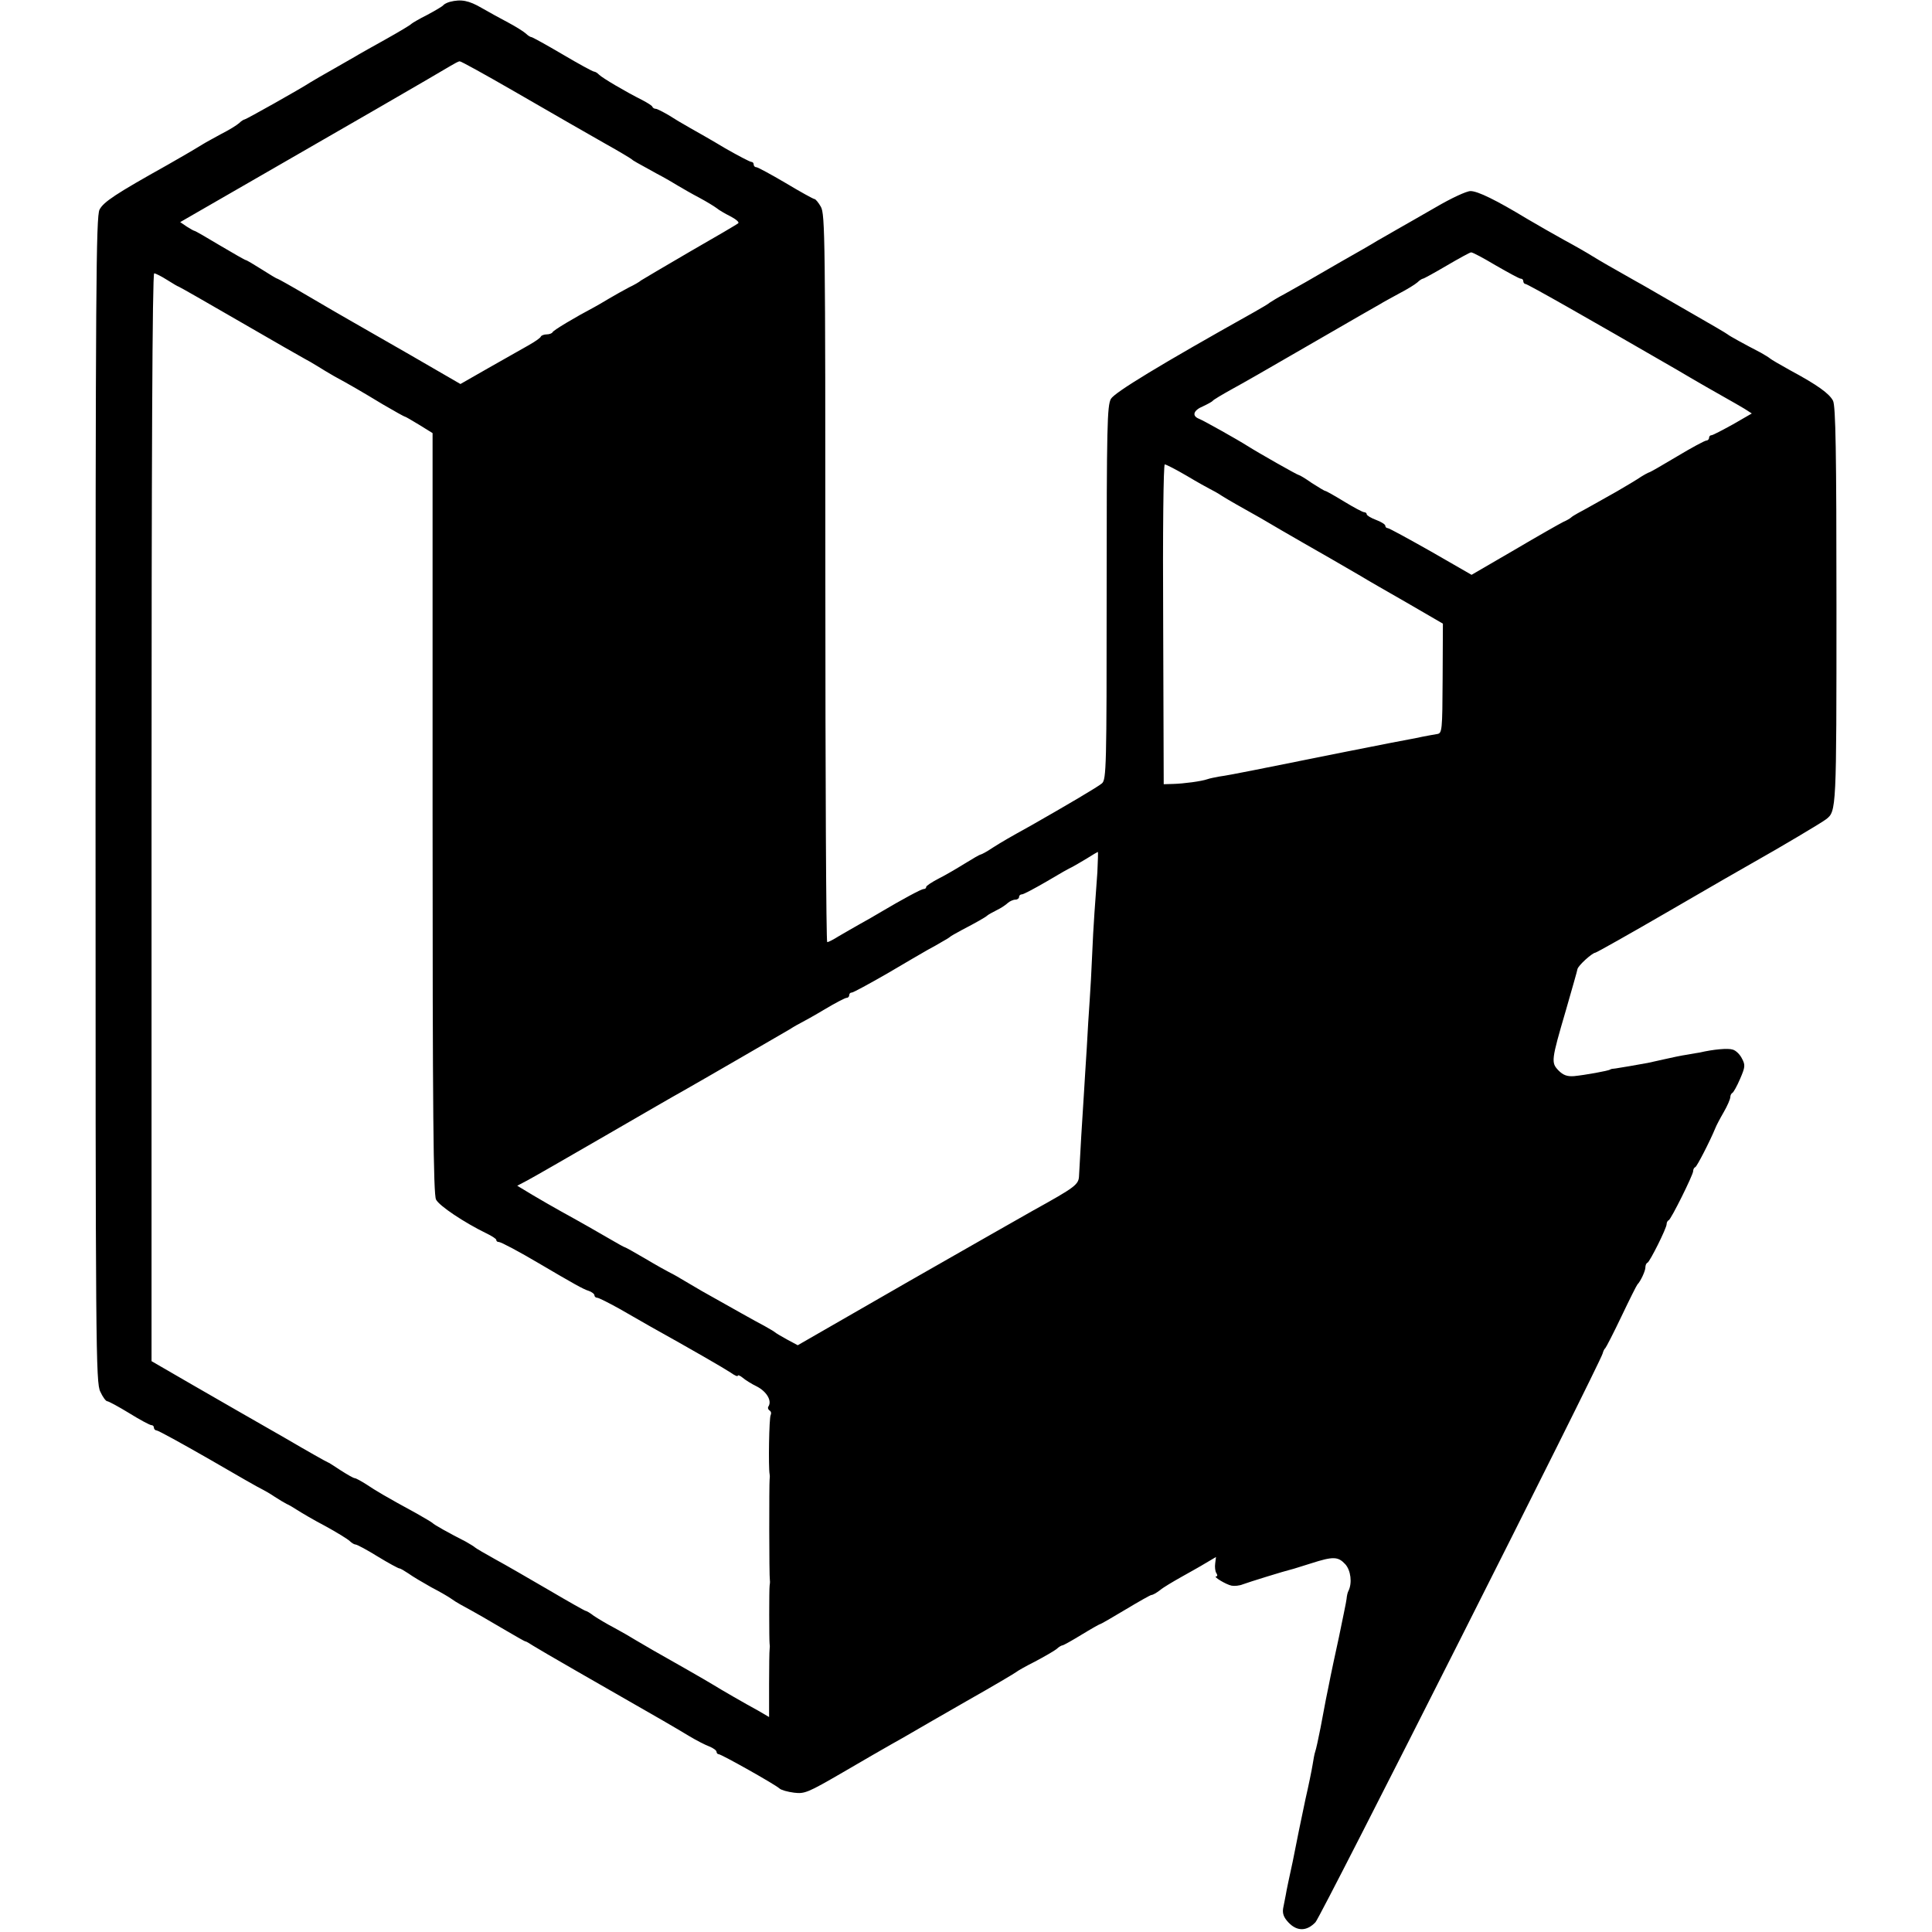
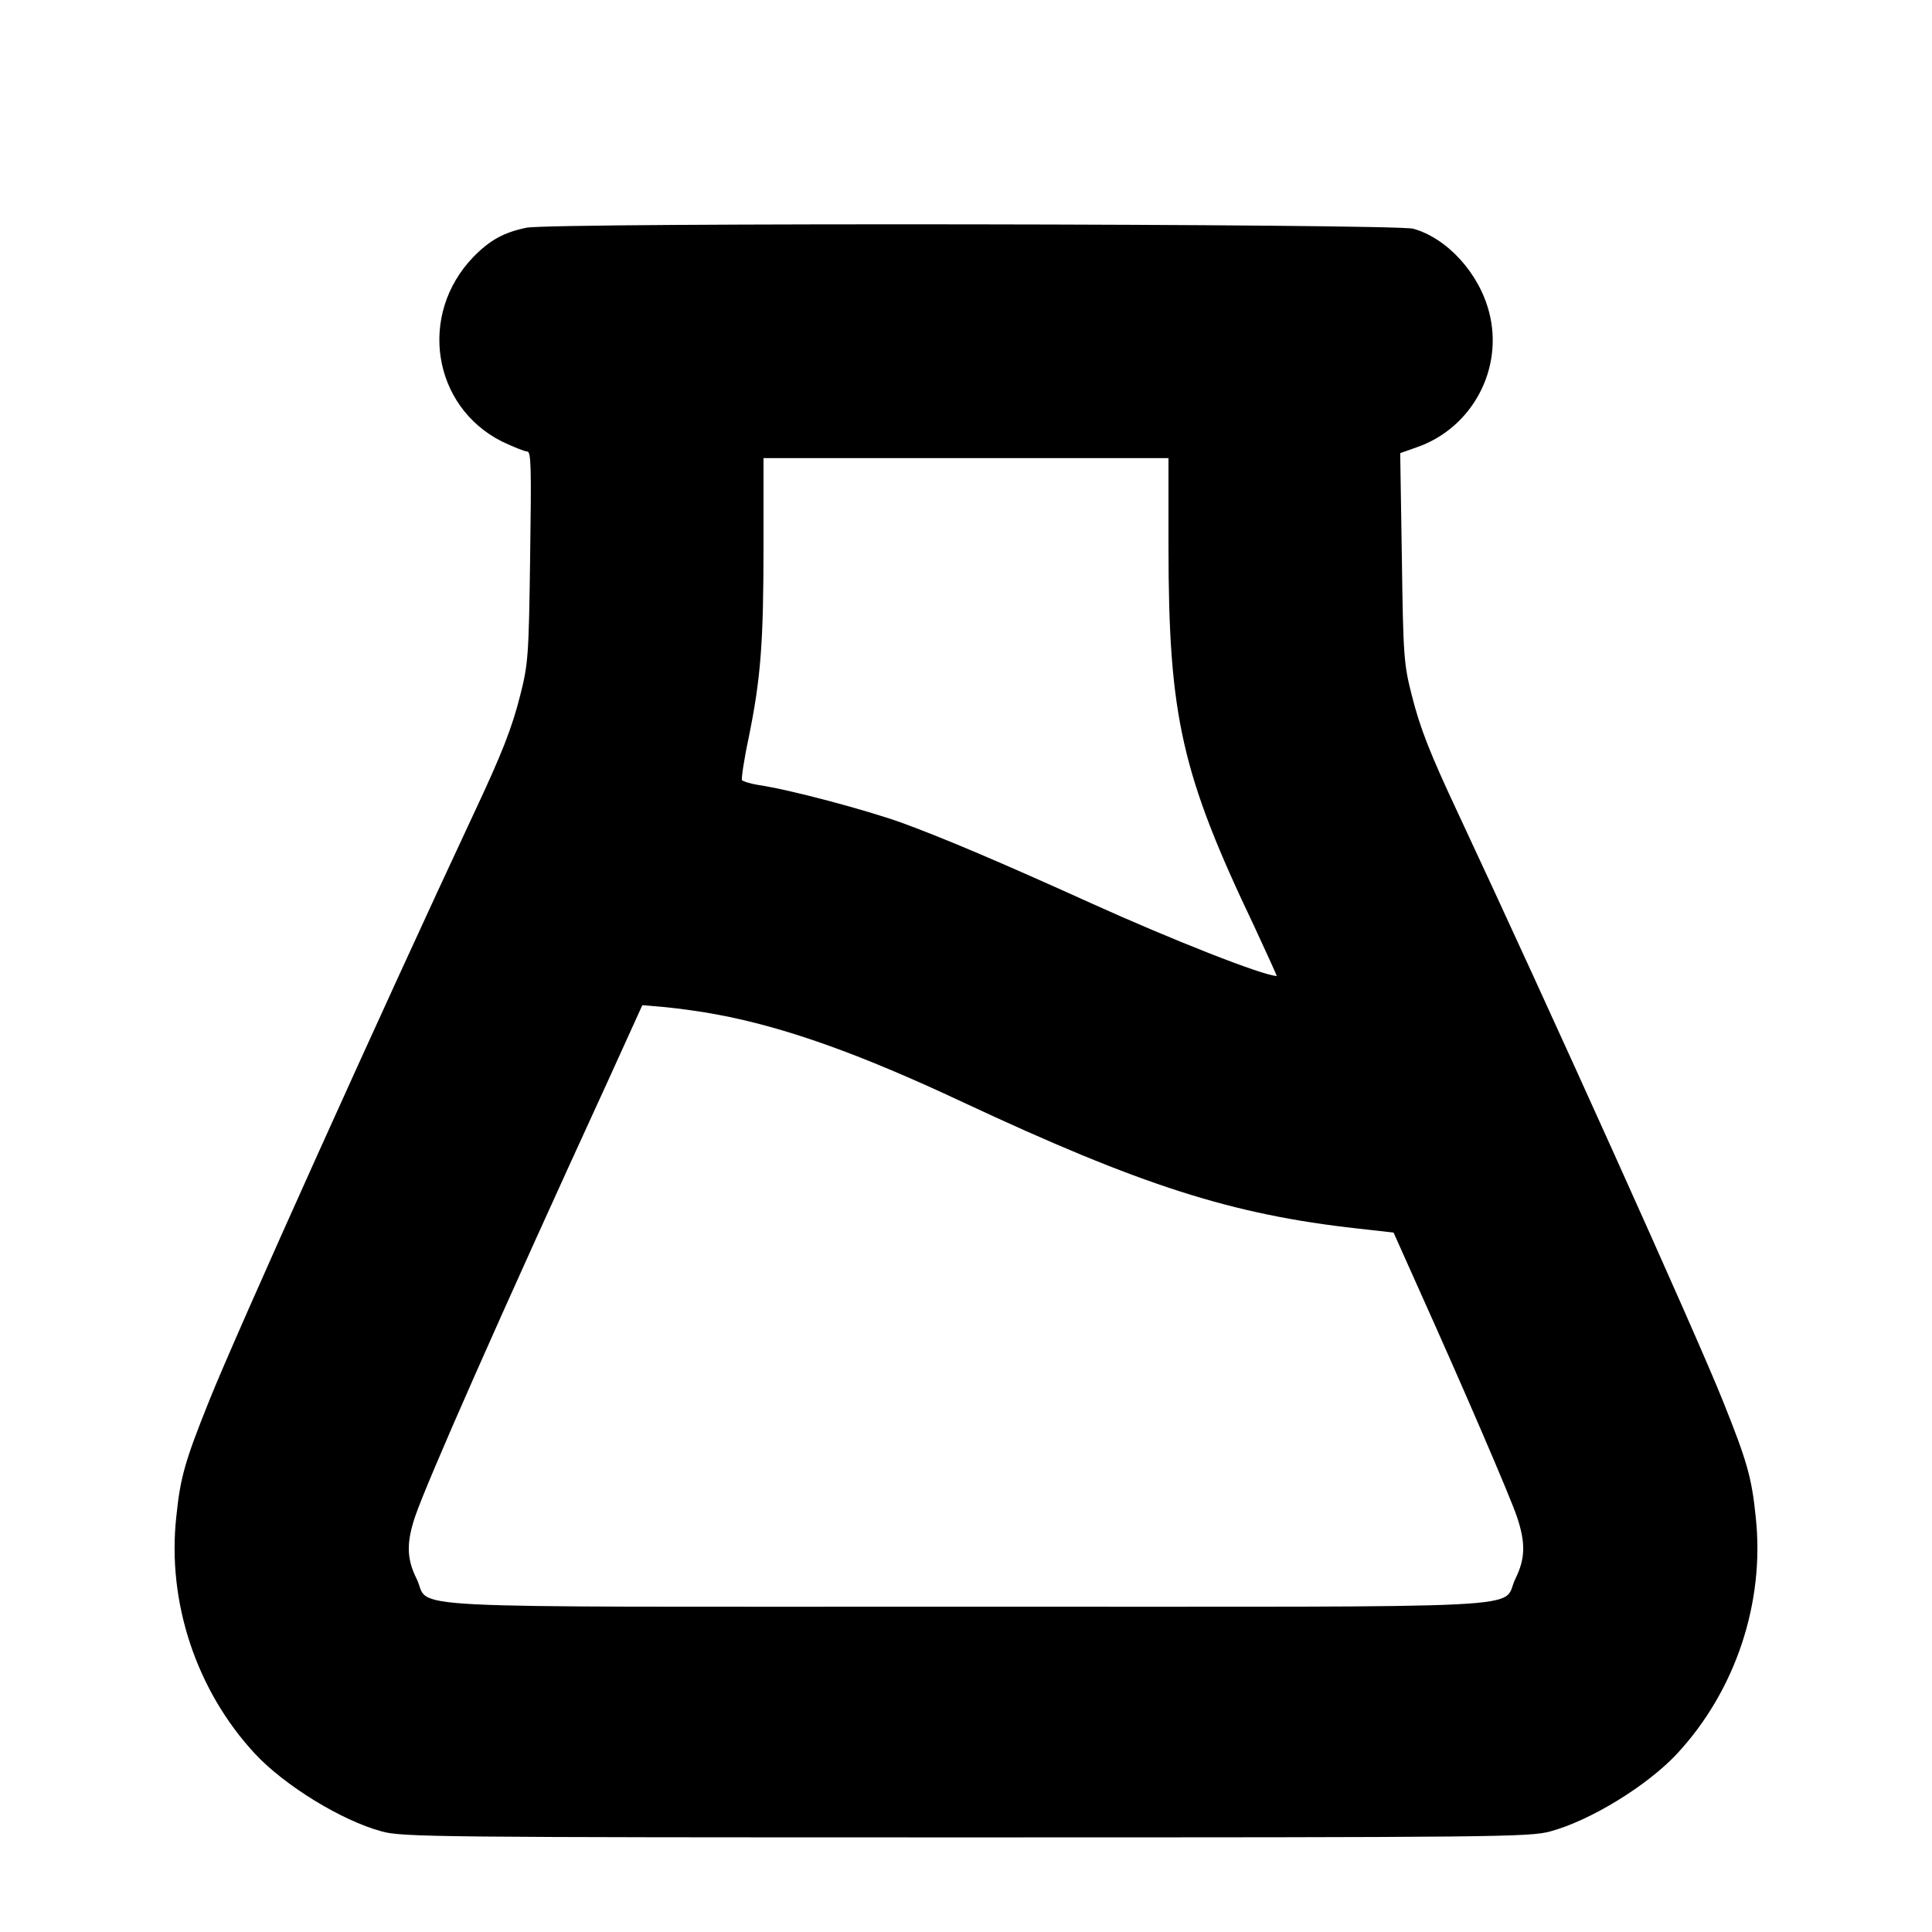
- <svg xmlns="http://www.w3.org/2000/svg" version="1.0" width="728pt" height="728pt" viewBox="0 0 728 728" preserveAspectRatio="xMidYMid meet">
-   <g transform="translate(0,728) scale(0.1,-0.1)" fill="#000000" stroke="none">
-     <path d="M1695 7273 c-11 -3 -22 -9 -25 -13 -3 -4 -30 -20 -60 -36 -30 -15 -57 -31 -60 -34 -3 -4 -45 -29 -93 -56 -49 -27 -96 -54 -105 -59 -9 -6 -51 -29 -92 -53 -41 -23 -82 -47 -90 -52 -38 -25 -243 -140 -248 -140 -3 0 -13 -6 -21 -14 -9 -8 -38 -26 -66 -40 -27 -15 -59 -32 -70 -39 -39 -24 -91 -54 -135 -79 -195 -109 -240 -139 -255 -168 -13 -26 -15 -292 -15 -2224 0 -2071 1 -2197 18 -2230 9 -20 21 -36 26 -36 5 0 42 -20 83 -45 40 -25 78 -45 83 -45 6 0 10 -4 10 -10 0 -5 5 -10 10 -10 6 0 95 -49 198 -108 103 -60 194 -112 202 -115 8 -4 29 -16 45 -27 17 -11 37 -23 45 -27 8 -3 26 -14 40 -23 14 -9 61 -37 105 -60 44 -24 86 -50 93 -57 7 -7 17 -13 22 -13 5 0 43 -20 83 -45 41 -25 78 -45 82 -45 4 0 19 -9 34 -19 15 -11 54 -34 86 -52 33 -17 67 -37 75 -43 8 -6 24 -16 35 -22 52 -28 116 -65 175 -100 36 -21 67 -39 70 -39 3 0 16 -8 30 -17 25 -16 253 -147 489 -282 29 -17 74 -43 100 -59 25 -15 58 -32 74 -38 15 -6 27 -15 27 -20 0 -5 4 -9 8 -9 10 0 211 -113 229 -129 6 -6 31 -13 55 -16 40 -5 52 0 183 76 77 45 160 93 185 107 25 14 57 32 72 41 15 9 109 63 210 121 101 57 185 107 188 110 3 3 34 21 70 39 36 19 72 40 81 47 8 8 19 14 22 14 4 0 36 18 72 40 36 22 68 40 70 40 3 0 46 25 96 55 50 30 94 55 98 55 5 0 19 8 32 18 13 11 49 32 79 49 30 17 72 40 93 53 l39 23 -3 -24 c-2 -13 0 -30 4 -36 5 -7 5 -13 0 -13 -14 0 37 -31 58 -35 11 -2 30 0 42 5 21 8 160 51 182 56 6 1 39 12 75 23 84 27 102 26 129 -3 21 -23 27 -71 12 -101 -3 -5 -6 -18 -7 -30 -1 -11 -15 -76 -29 -145 -15 -69 -29 -134 -31 -145 -2 -11 -6 -31 -9 -45 -6 -27 -8 -39 -29 -150 -8 -41 -17 -82 -20 -90 -3 -8 -7 -31 -10 -50 -3 -19 -15 -78 -27 -130 -11 -52 -22 -104 -24 -115 -2 -11 -13 -65 -24 -120 -12 -55 -24 -111 -26 -125 -3 -14 -7 -37 -10 -51 -3 -19 2 -34 20 -53 32 -34 69 -34 102 1 22 24 1071 2103 1082 2143 2 8 6 17 10 20 3 3 31 57 61 120 30 63 57 117 60 120 12 12 30 51 30 64 0 8 3 16 8 18 9 4 72 130 72 145 0 6 3 13 8 15 9 4 92 171 92 185 0 6 3 13 8 15 6 2 55 97 76 148 3 8 17 35 31 59 14 24 25 50 25 57 0 7 4 14 8 16 4 2 17 25 29 53 19 44 20 52 7 76 -7 15 -23 31 -35 34 -17 6 -73 1 -124 -11 -5 -1 -27 -4 -47 -8 -21 -3 -59 -11 -85 -17 -27 -6 -55 -12 -63 -14 -38 -7 -107 -19 -122 -21 -10 -1 -19 -2 -20 -4 -7 -5 -96 -21 -137 -25 -26 -2 -41 4 -58 21 -29 30 -28 38 28 229 22 77 42 146 43 153 2 13 55 61 67 62 4 0 130 71 280 158 151 88 294 170 319 184 98 55 256 149 271 161 39 30 39 34 39 804 0 579 -3 754 -13 773 -14 27 -58 59 -162 115 -38 21 -72 41 -75 44 -3 3 -19 13 -35 22 -60 31 -120 64 -125 69 -3 3 -68 41 -145 85 -77 44 -147 85 -156 90 -10 6 -30 17 -46 26 -96 54 -132 75 -163 94 -19 12 -66 39 -105 60 -38 21 -101 57 -140 80 -119 72 -187 105 -214 105 -15 0 -73 -27 -131 -61 -58 -33 -123 -71 -145 -83 -22 -13 -56 -32 -75 -43 -19 -12 -80 -47 -135 -78 -55 -32 -116 -67 -135 -78 -19 -11 -55 -31 -80 -45 -25 -13 -49 -28 -55 -32 -5 -5 -33 -21 -61 -37 -352 -197 -523 -301 -538 -326 -14 -26 -16 -99 -16 -731 0 -657 -1 -704 -18 -718 -15 -13 -134 -83 -264 -157 -90 -50 -109 -61 -147 -85 -22 -15 -43 -26 -46 -26 -3 0 -29 -15 -58 -33 -29 -18 -73 -44 -99 -57 -27 -14 -48 -28 -48 -32 0 -5 -4 -8 -10 -8 -8 0 -79 -38 -165 -89 -16 -10 -50 -29 -75 -43 -25 -14 -61 -35 -80 -46 -19 -12 -38 -22 -43 -22 -4 0 -7 617 -7 1371 0 1283 -1 1372 -17 1400 -9 16 -20 29 -24 29 -4 0 -53 27 -108 60 -56 33 -106 60 -111 60 -6 0 -10 5 -10 10 0 6 -4 10 -9 10 -5 0 -49 23 -98 51 -48 29 -108 63 -133 77 -25 14 -62 36 -82 49 -21 12 -42 23 -47 23 -5 0 -11 3 -13 8 -1 4 -19 15 -38 25 -62 31 -150 83 -162 95 -7 7 -15 12 -19 12 -5 0 -58 29 -119 65 -61 36 -114 65 -117 65 -4 0 -14 6 -22 14 -9 8 -38 26 -66 41 -27 14 -72 39 -100 55 -48 28 -77 34 -120 23z m237 -334 c232 -134 229 -132 348 -200 52 -29 97 -56 100 -59 5 -5 16 -11 96 -55 27 -14 63 -35 79 -45 17 -10 53 -31 80 -45 28 -15 57 -33 65 -39 8 -7 32 -21 52 -31 21 -11 34 -22 30 -26 -4 -4 -86 -52 -182 -107 -96 -56 -179 -105 -185 -109 -5 -5 -26 -17 -45 -26 -19 -10 -53 -29 -75 -42 -22 -13 -47 -28 -55 -32 -72 -38 -156 -88 -158 -95 -2 -4 -12 -8 -22 -8 -10 0 -20 -4 -22 -8 -1 -5 -23 -20 -48 -34 -25 -14 -92 -52 -150 -85 l-105 -60 -190 110 c-105 60 -209 120 -232 133 -23 13 -92 53 -153 89 -61 36 -113 65 -115 65 -3 0 -29 16 -59 35 -30 19 -57 35 -60 35 -3 0 -46 25 -97 55 -50 30 -93 55 -96 55 -2 0 -15 7 -29 16 l-25 17 38 22 c21 12 130 75 243 140 113 65 319 184 458 264 139 80 265 154 280 163 15 9 30 17 34 17 4 1 94 -49 200 -110z m3704 -659 c47 -27 89 -50 94 -50 6 0 10 -4 10 -10 0 -5 4 -10 8 -10 8 0 233 -128 572 -324 74 -44 155 -90 180 -104 25 -14 58 -33 73 -42 l28 -18 -71 -41 c-40 -22 -76 -41 -81 -41 -5 0 -9 -4 -9 -10 0 -5 -5 -10 -10 -10 -6 0 -56 -27 -111 -60 -55 -33 -102 -60 -105 -60 -2 0 -23 -11 -45 -26 -22 -14 -57 -34 -77 -46 -50 -28 -122 -69 -147 -82 -11 -6 -22 -13 -25 -16 -3 -3 -16 -11 -30 -17 -14 -7 -97 -54 -185 -106 l-160 -93 -153 88 c-85 48 -158 88 -163 88 -5 0 -9 4 -9 9 0 5 -16 15 -35 22 -19 7 -35 17 -35 21 0 4 -4 8 -10 8 -5 0 -39 18 -75 40 -36 22 -68 40 -71 40 -3 0 -26 14 -51 30 -24 17 -46 30 -49 30 -5 0 -153 84 -194 110 -36 23 -166 96 -182 102 -28 11 -21 32 15 47 17 8 34 17 37 21 3 4 35 23 71 43 37 20 147 83 245 140 99 57 206 119 239 138 33 19 68 39 77 44 9 6 41 23 70 39 29 15 60 34 69 42 8 8 18 14 21 14 3 0 43 22 89 49 46 27 88 50 92 50 5 1 46 -21 93 -49z m-5006 -55 c22 -14 41 -25 43 -25 2 0 107 -60 233 -133 126 -73 236 -136 244 -140 8 -4 29 -16 45 -26 17 -11 46 -28 65 -39 59 -32 102 -57 183 -106 43 -25 80 -46 83 -46 2 0 26 -14 54 -31 l50 -31 0 -1431 c0 -1135 3 -1437 13 -1457 12 -24 107 -87 189 -127 21 -10 38 -21 38 -25 0 -5 4 -8 10 -8 8 0 79 -38 150 -80 129 -76 170 -99 188 -104 12 -4 22 -12 22 -17 0 -5 5 -9 10 -9 6 0 43 -19 83 -41 40 -23 92 -53 117 -67 158 -88 279 -158 303 -174 15 -11 27 -16 27 -12 0 4 8 1 18 -7 9 -8 34 -24 55 -34 36 -19 56 -53 43 -74 -4 -5 -2 -12 4 -16 6 -4 7 -11 4 -17 -6 -9 -9 -197 -4 -223 1 -5 1 -14 0 -20 -2 -12 -2 -366 1 -380 1 -5 0 -14 -1 -20 -2 -12 -2 -206 0 -220 1 -5 1 -14 0 -20 -1 -5 -2 -65 -2 -132 l0 -123 -41 24 c-48 26 -145 82 -167 96 -24 15 -171 99 -230 132 -19 11 -48 28 -65 38 -16 10 -52 31 -80 46 -27 14 -62 35 -77 45 -14 11 -28 19 -31 19 -3 0 -65 35 -138 78 -74 43 -165 96 -204 117 -38 21 -72 41 -75 44 -3 3 -19 13 -35 22 -65 33 -120 64 -125 70 -3 3 -30 19 -60 36 -114 62 -156 87 -190 110 -19 12 -39 23 -43 23 -5 0 -29 14 -54 30 -24 16 -46 30 -48 30 -2 0 -75 41 -162 92 -87 50 -167 96 -178 102 -11 6 -88 51 -172 99 l-152 88 0 2050 c0 1340 3 2049 10 2049 5 0 27 -11 49 -25z m3842 -738 c40 -24 80 -46 88 -50 8 -4 29 -15 45 -26 29 -18 68 -40 143 -82 20 -12 57 -33 82 -48 69 -40 90 -52 181 -104 46 -27 100 -58 119 -69 19 -12 96 -56 171 -99 l136 -79 -1 -207 c-1 -198 -2 -206 -21 -209 -11 -2 -36 -6 -55 -10 -19 -4 -42 -9 -50 -10 -15 -2 -403 -79 -585 -116 -55 -11 -113 -22 -130 -24 -16 -3 -37 -7 -45 -10 -22 -8 -90 -17 -130 -18 l-35 -1 -2 603 c-2 351 1 602 6 602 5 0 42 -19 83 -43z m-337 -1494 c-3 -43 -8 -112 -11 -153 -3 -41 -7 -115 -9 -165 -2 -49 -6 -124 -9 -165 -3 -41 -8 -122 -11 -180 -4 -58 -8 -130 -10 -160 -5 -71 -17 -275 -19 -319 -1 -35 -12 -43 -176 -134 -25 -14 -234 -133 -465 -265 l-419 -241 -41 22 c-22 12 -42 24 -45 27 -3 3 -21 13 -40 24 -33 17 -121 67 -235 131 -27 16 -63 37 -80 47 -16 10 -37 21 -45 25 -8 4 -48 26 -88 50 -41 24 -75 43 -77 43 -2 0 -26 13 -53 29 -50 29 -109 63 -189 107 -27 15 -74 42 -106 61 l-58 35 38 20 c21 11 153 87 293 168 140 81 271 157 290 167 109 62 379 219 405 234 17 11 37 22 45 26 8 4 48 26 88 50 40 24 77 43 82 43 6 0 10 5 10 10 0 6 4 10 10 10 5 0 64 32 132 71 67 40 137 80 154 90 17 9 42 23 55 31 13 7 26 15 29 18 3 3 23 14 45 26 52 27 89 48 95 54 3 3 19 12 35 20 17 8 36 21 43 28 7 6 20 12 28 12 8 0 14 5 14 10 0 6 5 10 11 10 6 0 47 22 92 48 45 27 89 52 97 55 8 4 33 19 55 32 22 14 41 25 42 25 1 0 0 -35 -2 -77z" />
+ <svg xmlns="http://www.w3.org/2000/svg" version="1.0" width="582pt" height="582pt" viewBox="0 0 582 582" preserveAspectRatio="xMidYMid meet">
+   <g transform="translate(0,582) scale(0.1,-0.1)" fill="#000000" stroke="none">
+     <path d="M1586 5134 c-68 -14 -110 -37 -160 -88 -167 -173 -124 -450 86 -556 34 -16 68 -30 76 -30 12 0 13 -45 9 -317 -4 -300 -6 -324 -30 -418 -25 -99 -55 -175 -137 -350 -279 -596 -718 -1570 -800 -1775 -73 -182 -87 -231 -99 -350 -28 -257 61 -524 238 -714 89 -95 259 -200 381 -233 61 -17 163 -18 1760 -18 1597 0 1699 1 1760 18 122 33 292 138 381 233 177 190 266 457 238 714 -12 119 -26 168 -99 350 -82 205 -521 1179 -800 1775 -82 175 -112 251 -137 350 -24 94 -26 118 -30 415 l-5 315 51 18 c166 58 261 236 217 406 -30 118 -127 224 -229 252 -57 15 -2597 19 -2671 3z m1934 -959 c0 -513 39 -686 259 -1147 38 -82 68 -148 67 -148 -39 0 -316 109 -561 220 -265 120 -446 197 -570 242 -109 39 -339 100 -429 113 -25 4 -48 11 -51 15 -2 4 6 61 20 126 37 181 45 289 45 579 l0 265 610 0 610 0 0 -265z m-1361 -1411 c205 -38 430 -118 741 -264 539 -252 811 -339 1191 -381 l107 -12 72 -161 c137 -304 280 -636 300 -696 26 -78 25 -125 -5 -186 -46 -93 124 -84 -1655 -84 -1779 0 -1609 -9 -1655 84 -30 60 -31 108 -5 186 36 106 250 592 581 1313 l104 229 70 -6 c39 -4 108 -13 154 -22z" />
  </g>
</svg>
